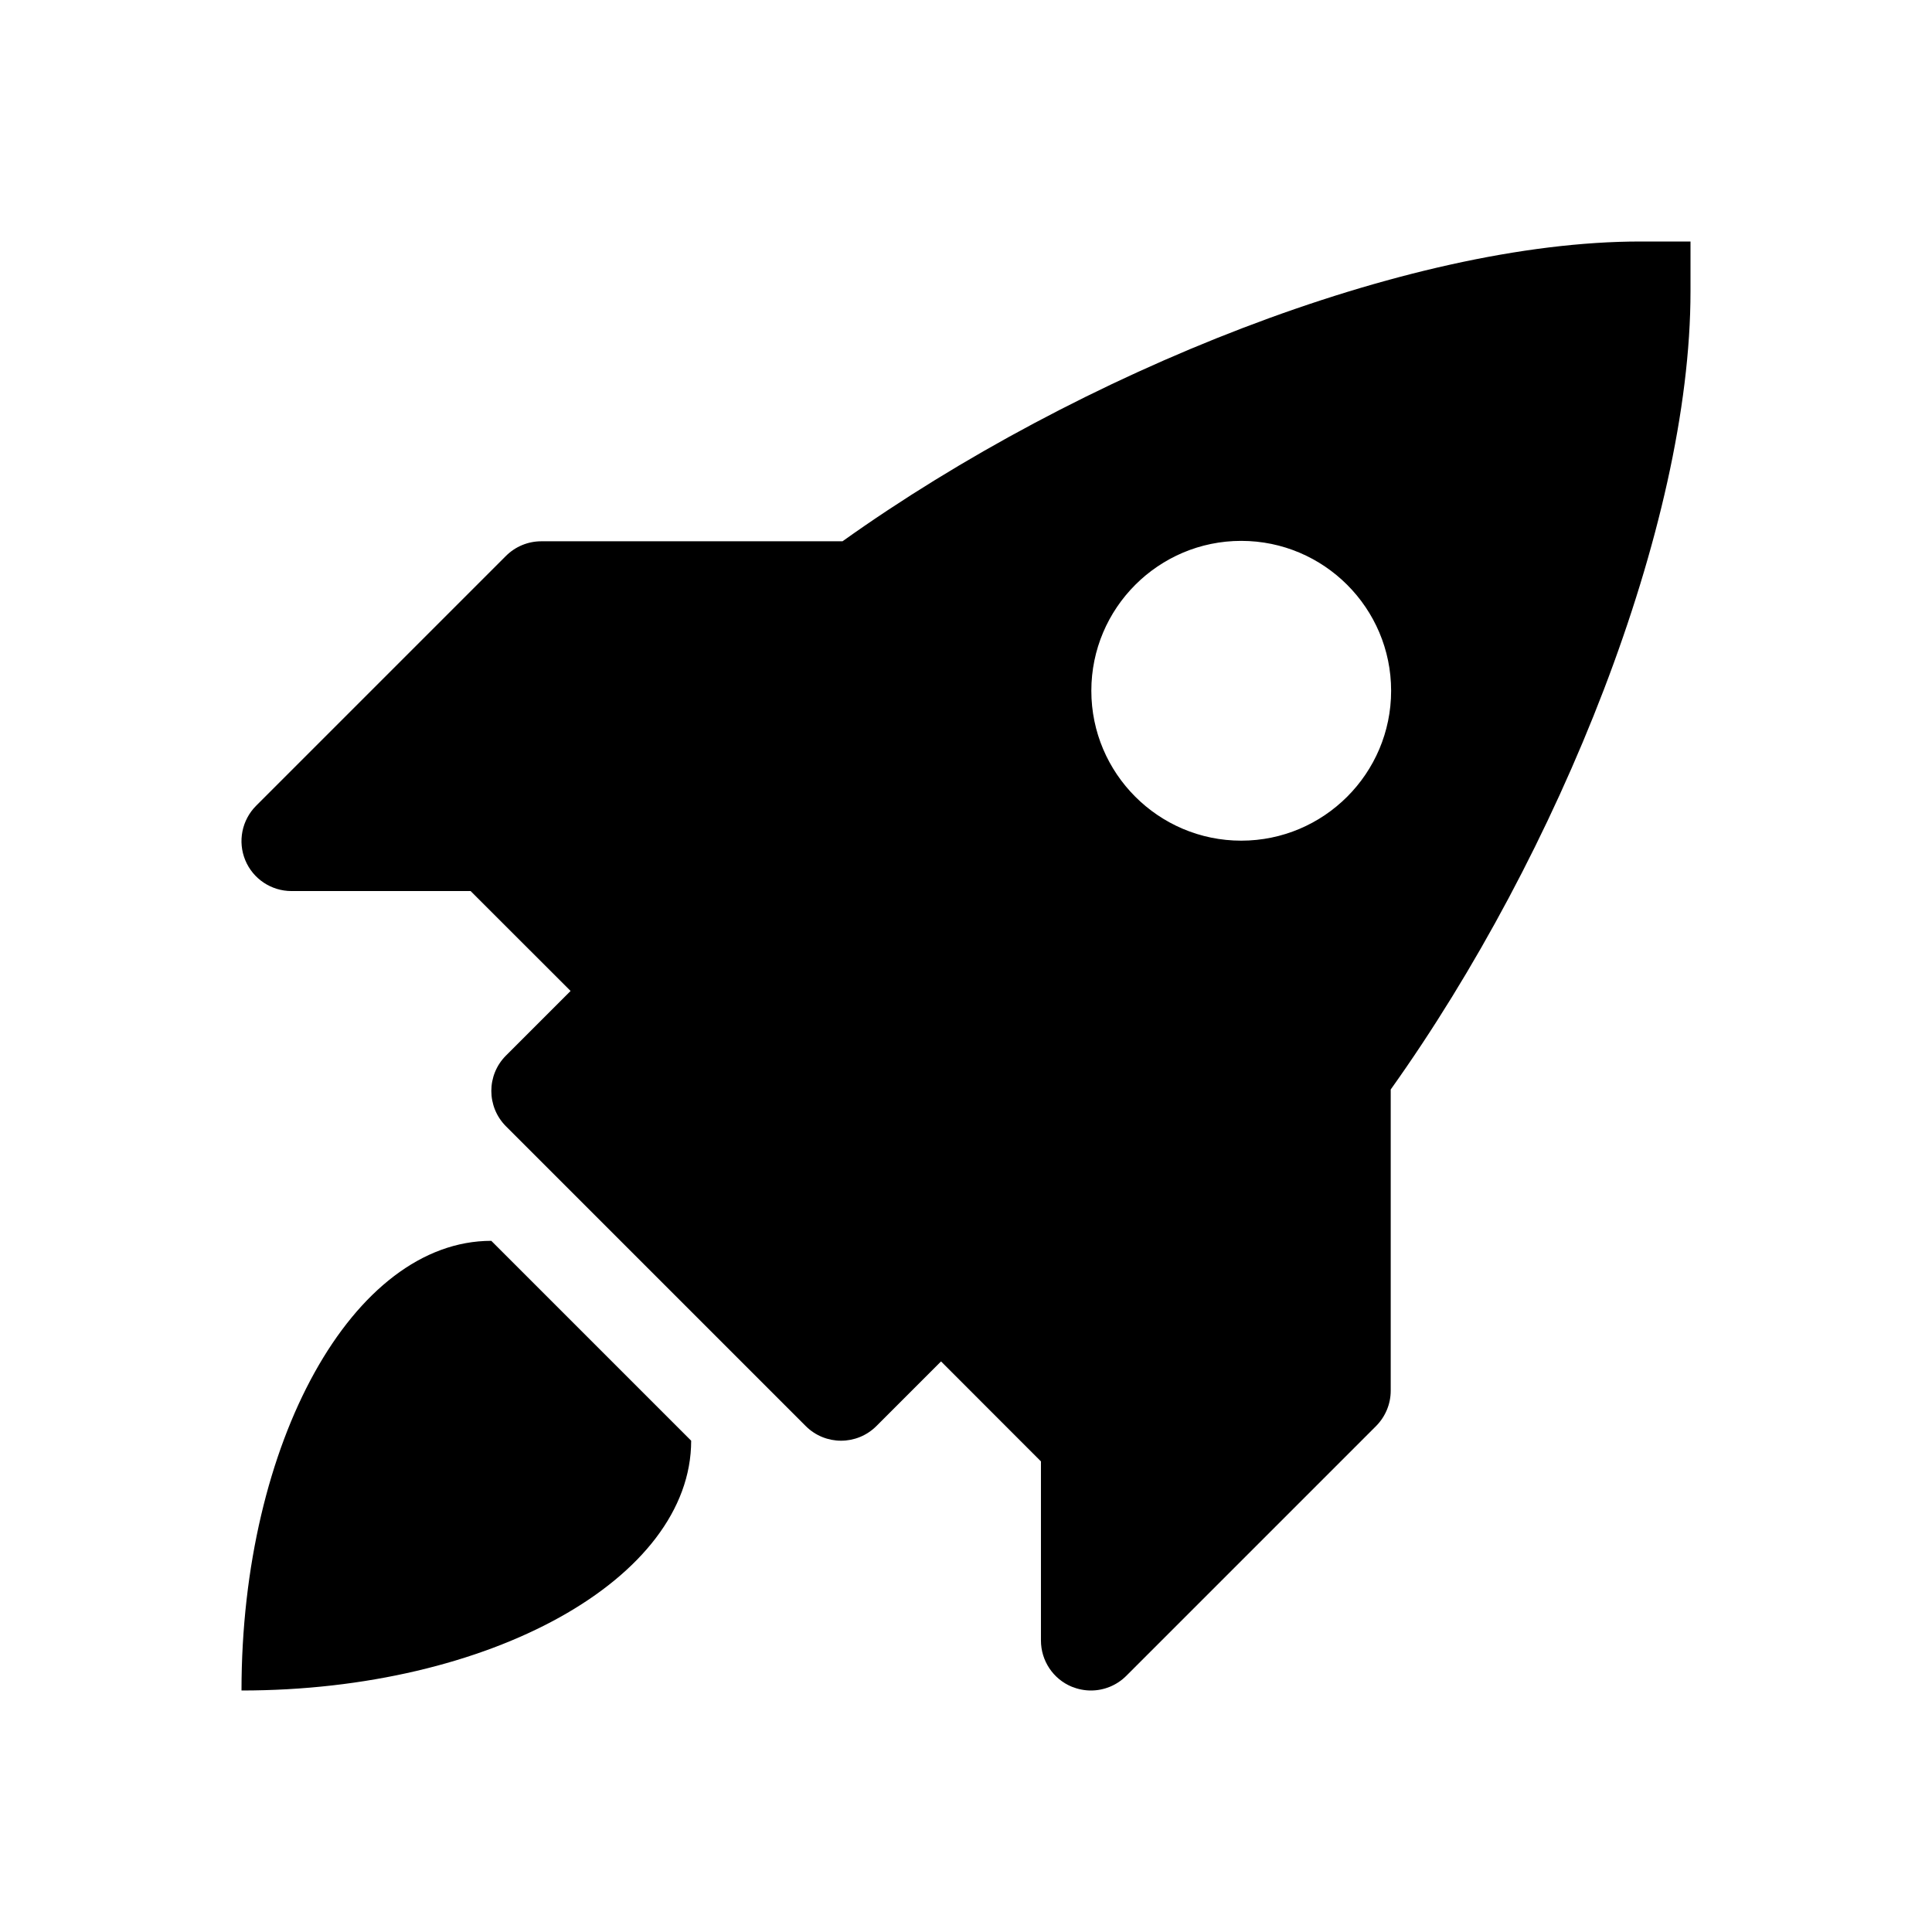
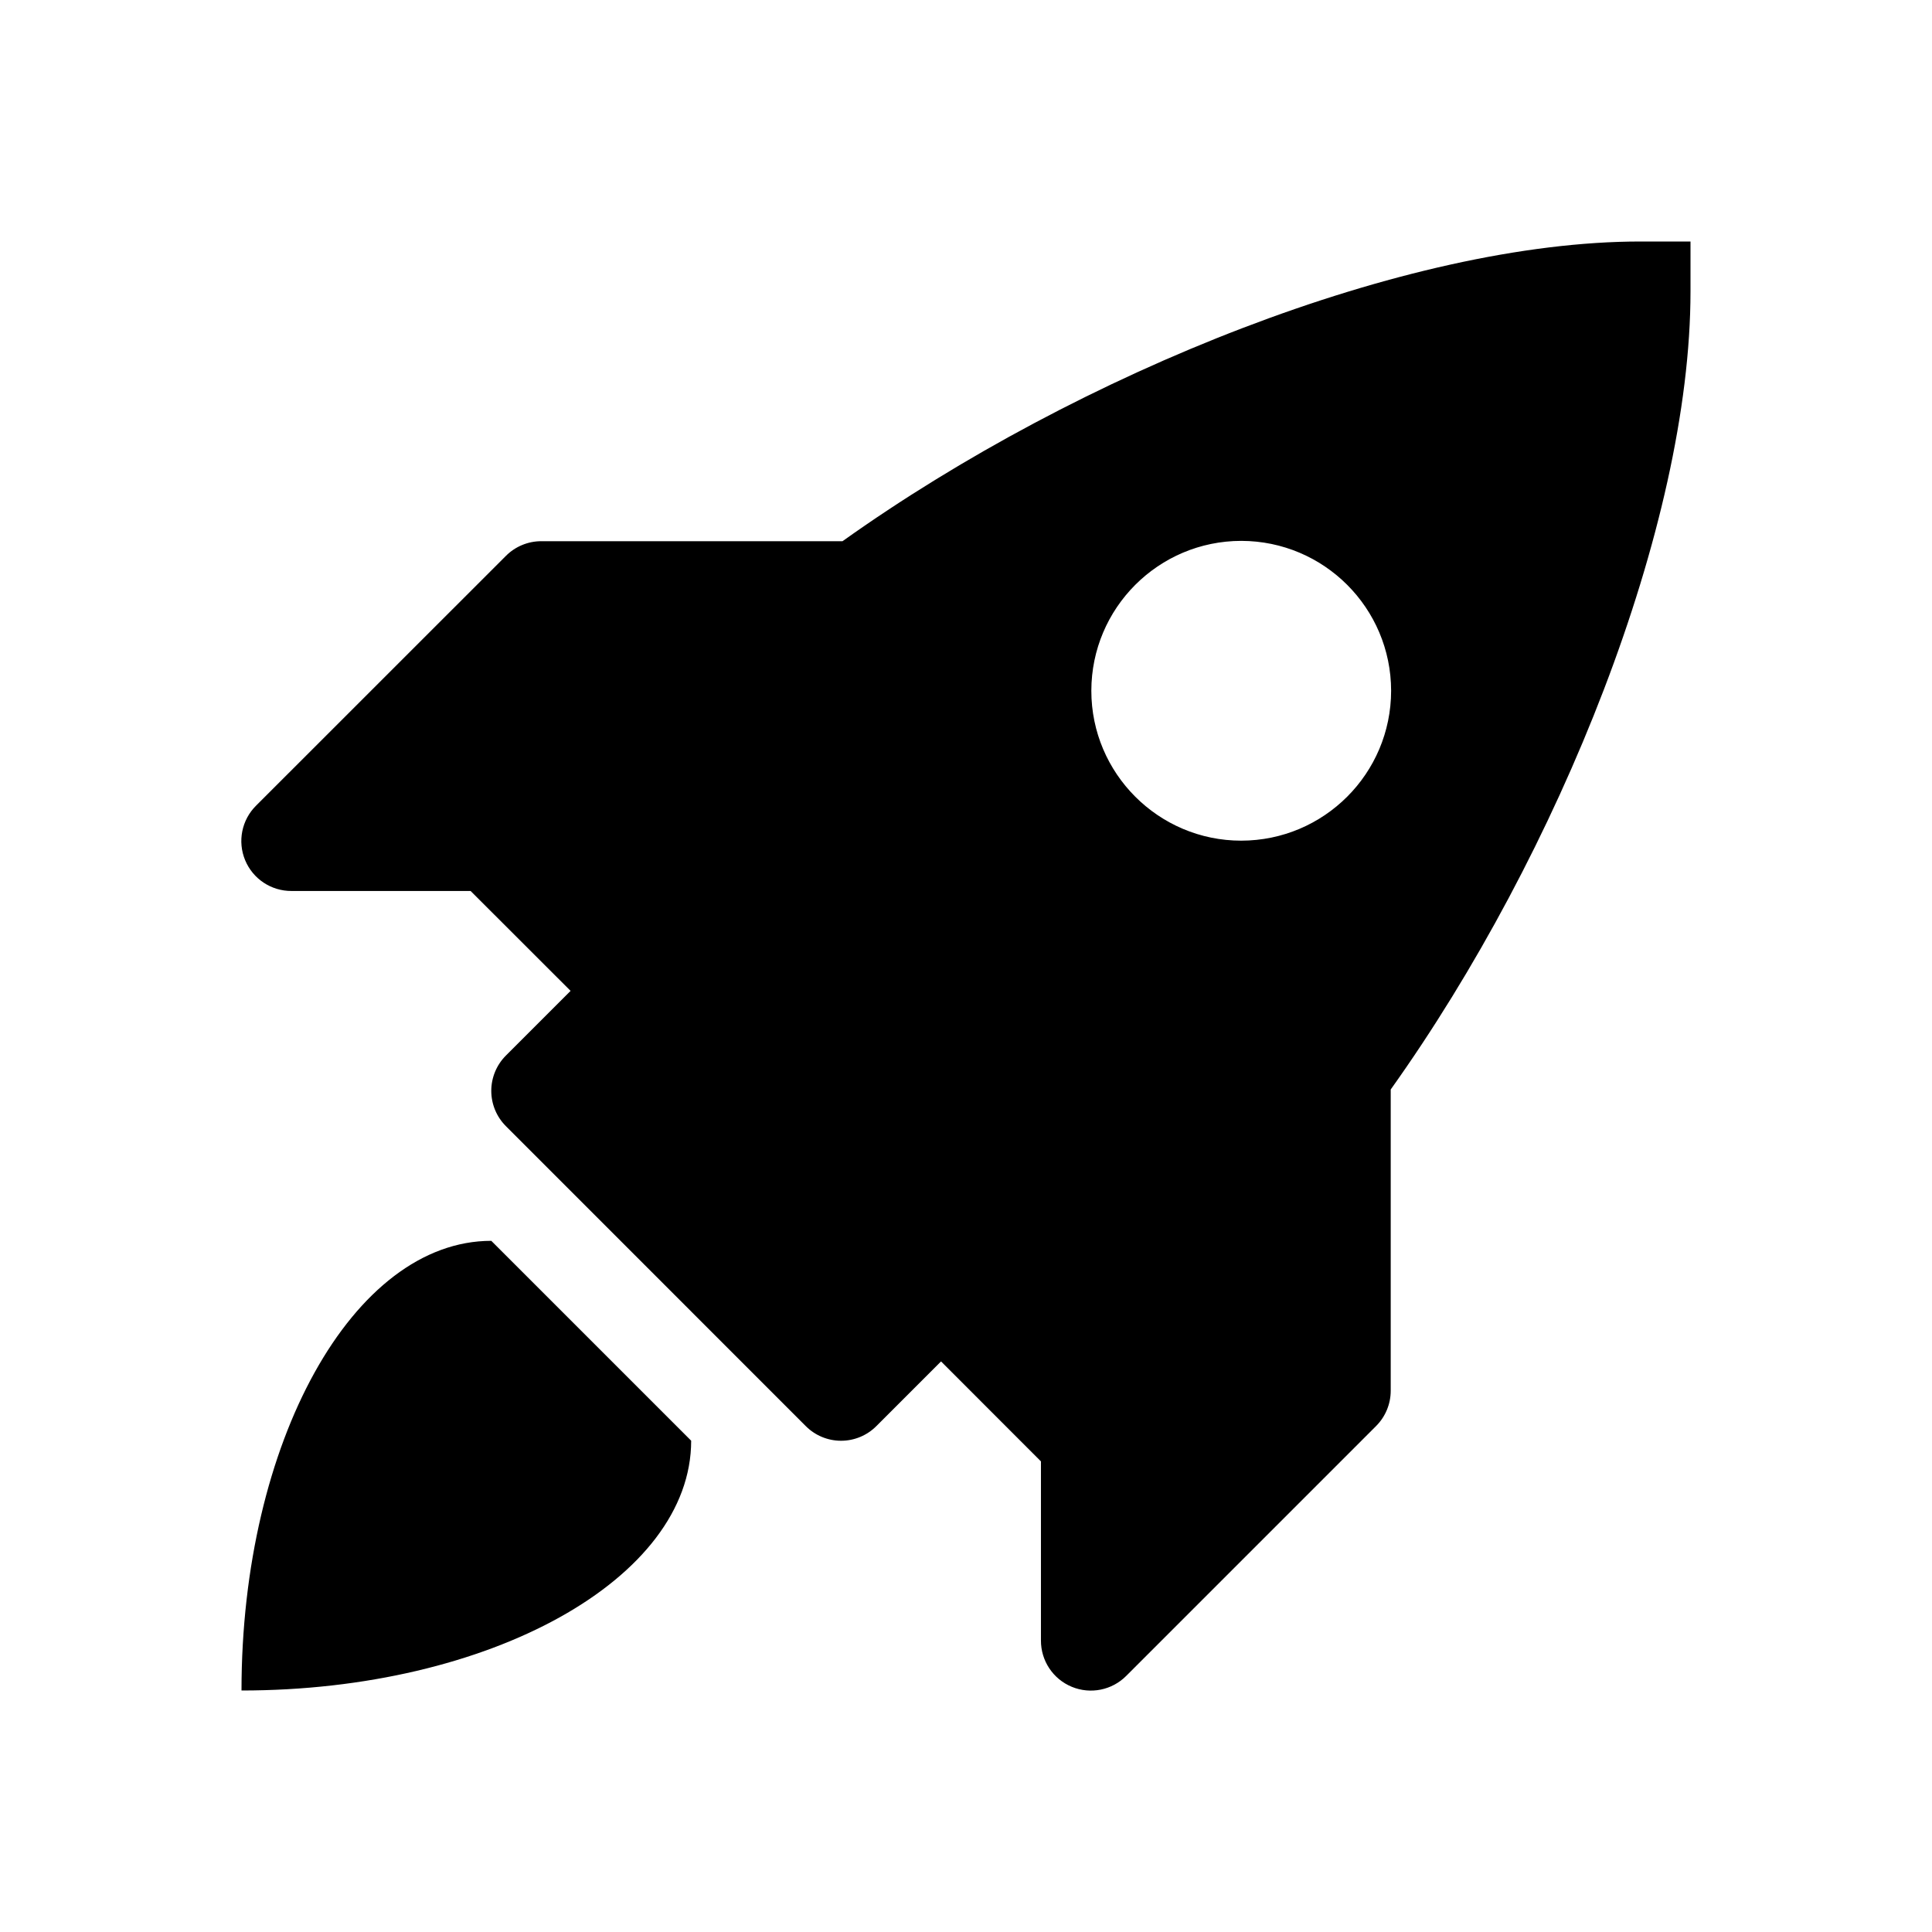
- <svg xmlns="http://www.w3.org/2000/svg" width="24px" height="24px" viewBox="0 0 24 24" version="1.1">
-   <g id="Page-1" stroke="none" stroke-width="1" fill="none" fill-rule="evenodd">
-     <g id="Artboard" transform="translate(-168, -101)" fill="#000000" fill-rule="nonzero">
-       <g id="04.Rocket" transform="translate(168, 101)">
-         <path d="M21,3 L21,3.621 C21,6.529 19.372,10.595 17.276,13.534 L17.276,13.534 L17.276,17.276 C17.276,17.441 17.21,17.598 17.094,17.715 L17.094,17.715 L13.991,20.818 C13.872,20.937 13.713,21 13.552,21 C13.472,21 13.391,20.984 13.314,20.953 C13.082,20.857 12.931,20.63 12.931,20.379 L12.931,20.379 L12.931,18.154 L11.69,16.912 L10.887,17.715 C10.766,17.836 10.607,17.897 10.448,17.897 C10.289,17.897 10.13,17.836 10.009,17.715 L10.009,17.715 L6.285,13.991 C6.043,13.748 6.043,13.355 6.285,13.113 L6.285,13.113 L7.088,12.31 L5.846,11.069 L3.621,11.069 C3.37,11.069 3.143,10.918 3.047,10.686 C2.951,10.454 3.004,10.187 3.182,10.009 L3.182,10.009 L6.285,6.906 C6.402,6.789 6.56,6.724 6.724,6.724 L6.724,6.724 L10.466,6.724 C13.405,4.628 17.471,3 20.379,3 L20.379,3 L21,3 Z M6.103,15.414 L8.586,17.897 C8.586,19.612 6.088,21 3,21 C3,17.912 4.388,15.414 6.103,15.414 L6.103,15.414 Z M15.419,6.719 C14.392,6.719 13.557,7.554 13.557,8.581 C13.557,9.608 14.392,10.443 15.419,10.443 C16.446,10.443 17.281,9.608 17.281,8.581 C17.281,7.554 16.446,6.719 15.419,6.719 Z" id="Rocket" />
-       </g>
-     </g>
-   </g>
+ <svg xmlns="http://www.w3.org/2000/svg" width="24" height="24" viewBox="0 0 24 24">
+   <path d="M21 3v.62c0 2.909-1.628 6.975-3.724 9.914v3.742a.62.62 0 0 1-.182.439l-3.103 3.103a.62.62 0 0 1-1.06-.439v-2.225l-1.241-1.242-.803.803a.619.619 0 0 1-.878 0L6.285 13.99a.62.62 0 0 1 0-.878l.803-.803-1.242-1.241H3.621a.62.62 0 0 1-.44-1.06l3.104-3.103a.62.62 0 0 1 .44-.182h3.741C13.405 4.628 17.471 3 20.379 3H21ZM6.103 15.414l2.483 2.483C8.586 19.612 6.088 21 3 21c0-3.088 1.388-5.586 3.103-5.586Zm9.316-8.695a1.864 1.864 0 0 0-1.862 1.862c0 1.027.835 1.862 1.862 1.862a1.864 1.864 0 0 0 1.862-1.862 1.864 1.864 0 0 0-1.862-1.862Z" fill="#000" fill-rule="nonzero" />
</svg>
